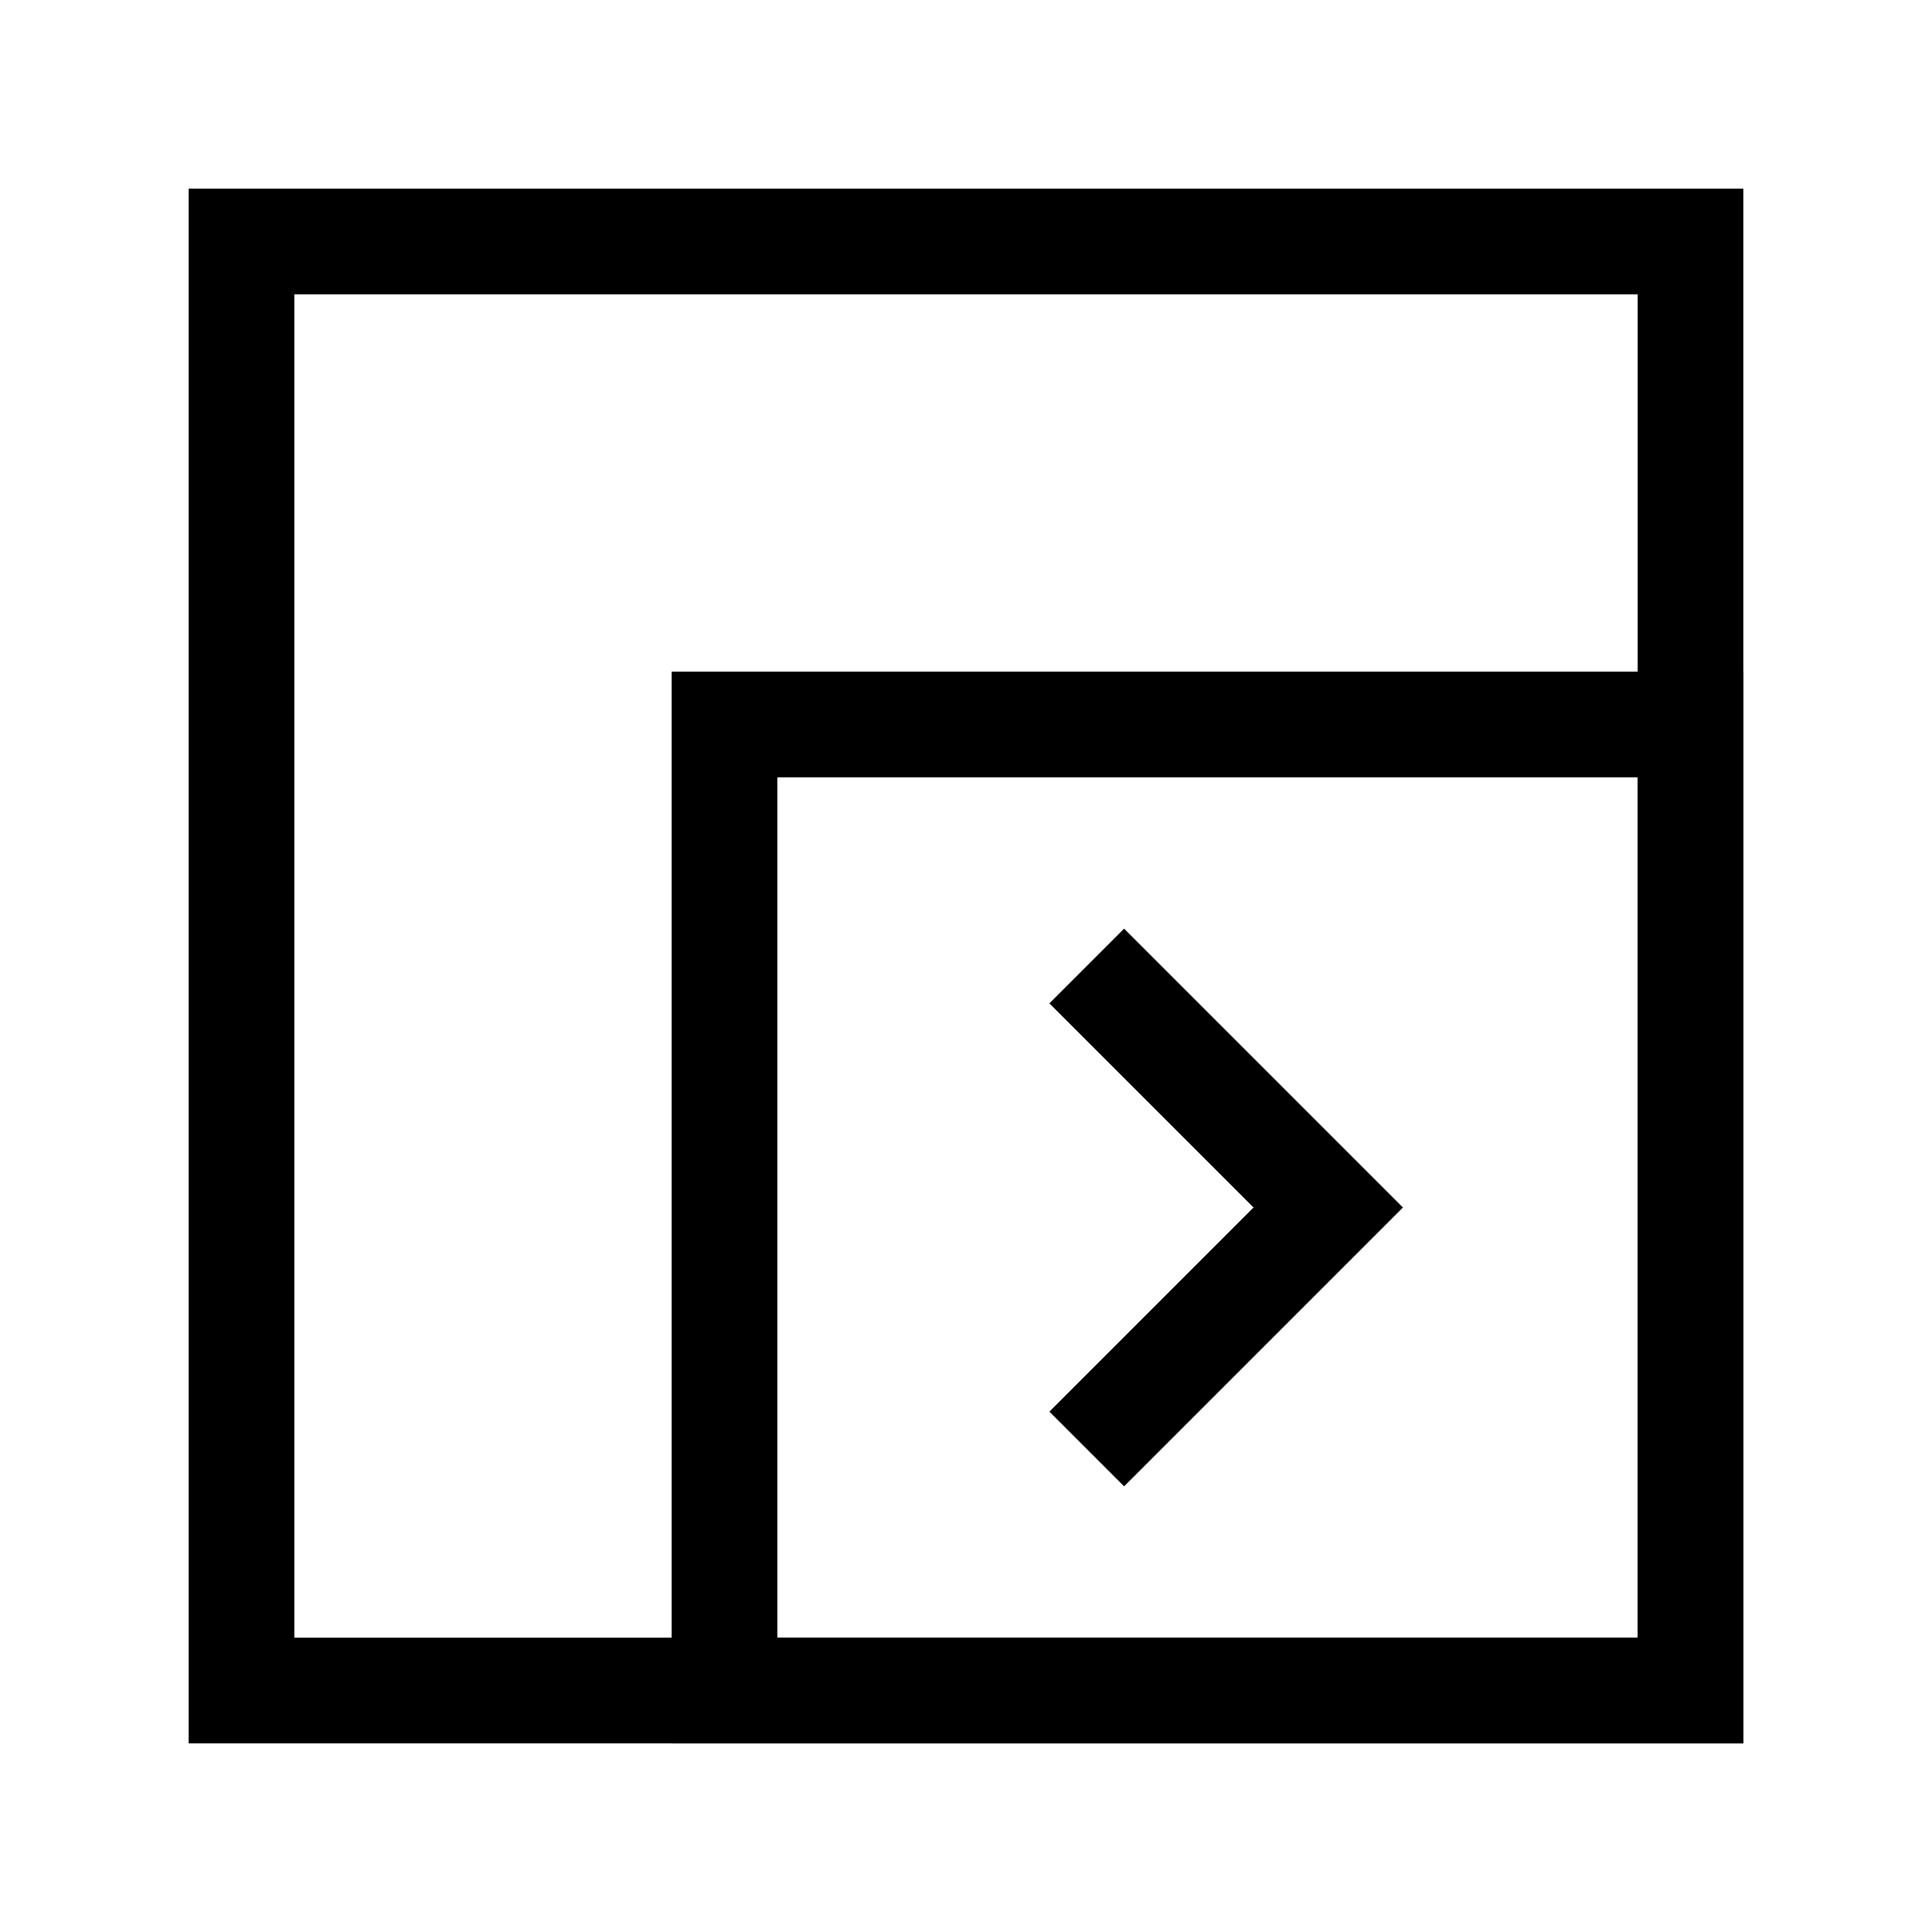
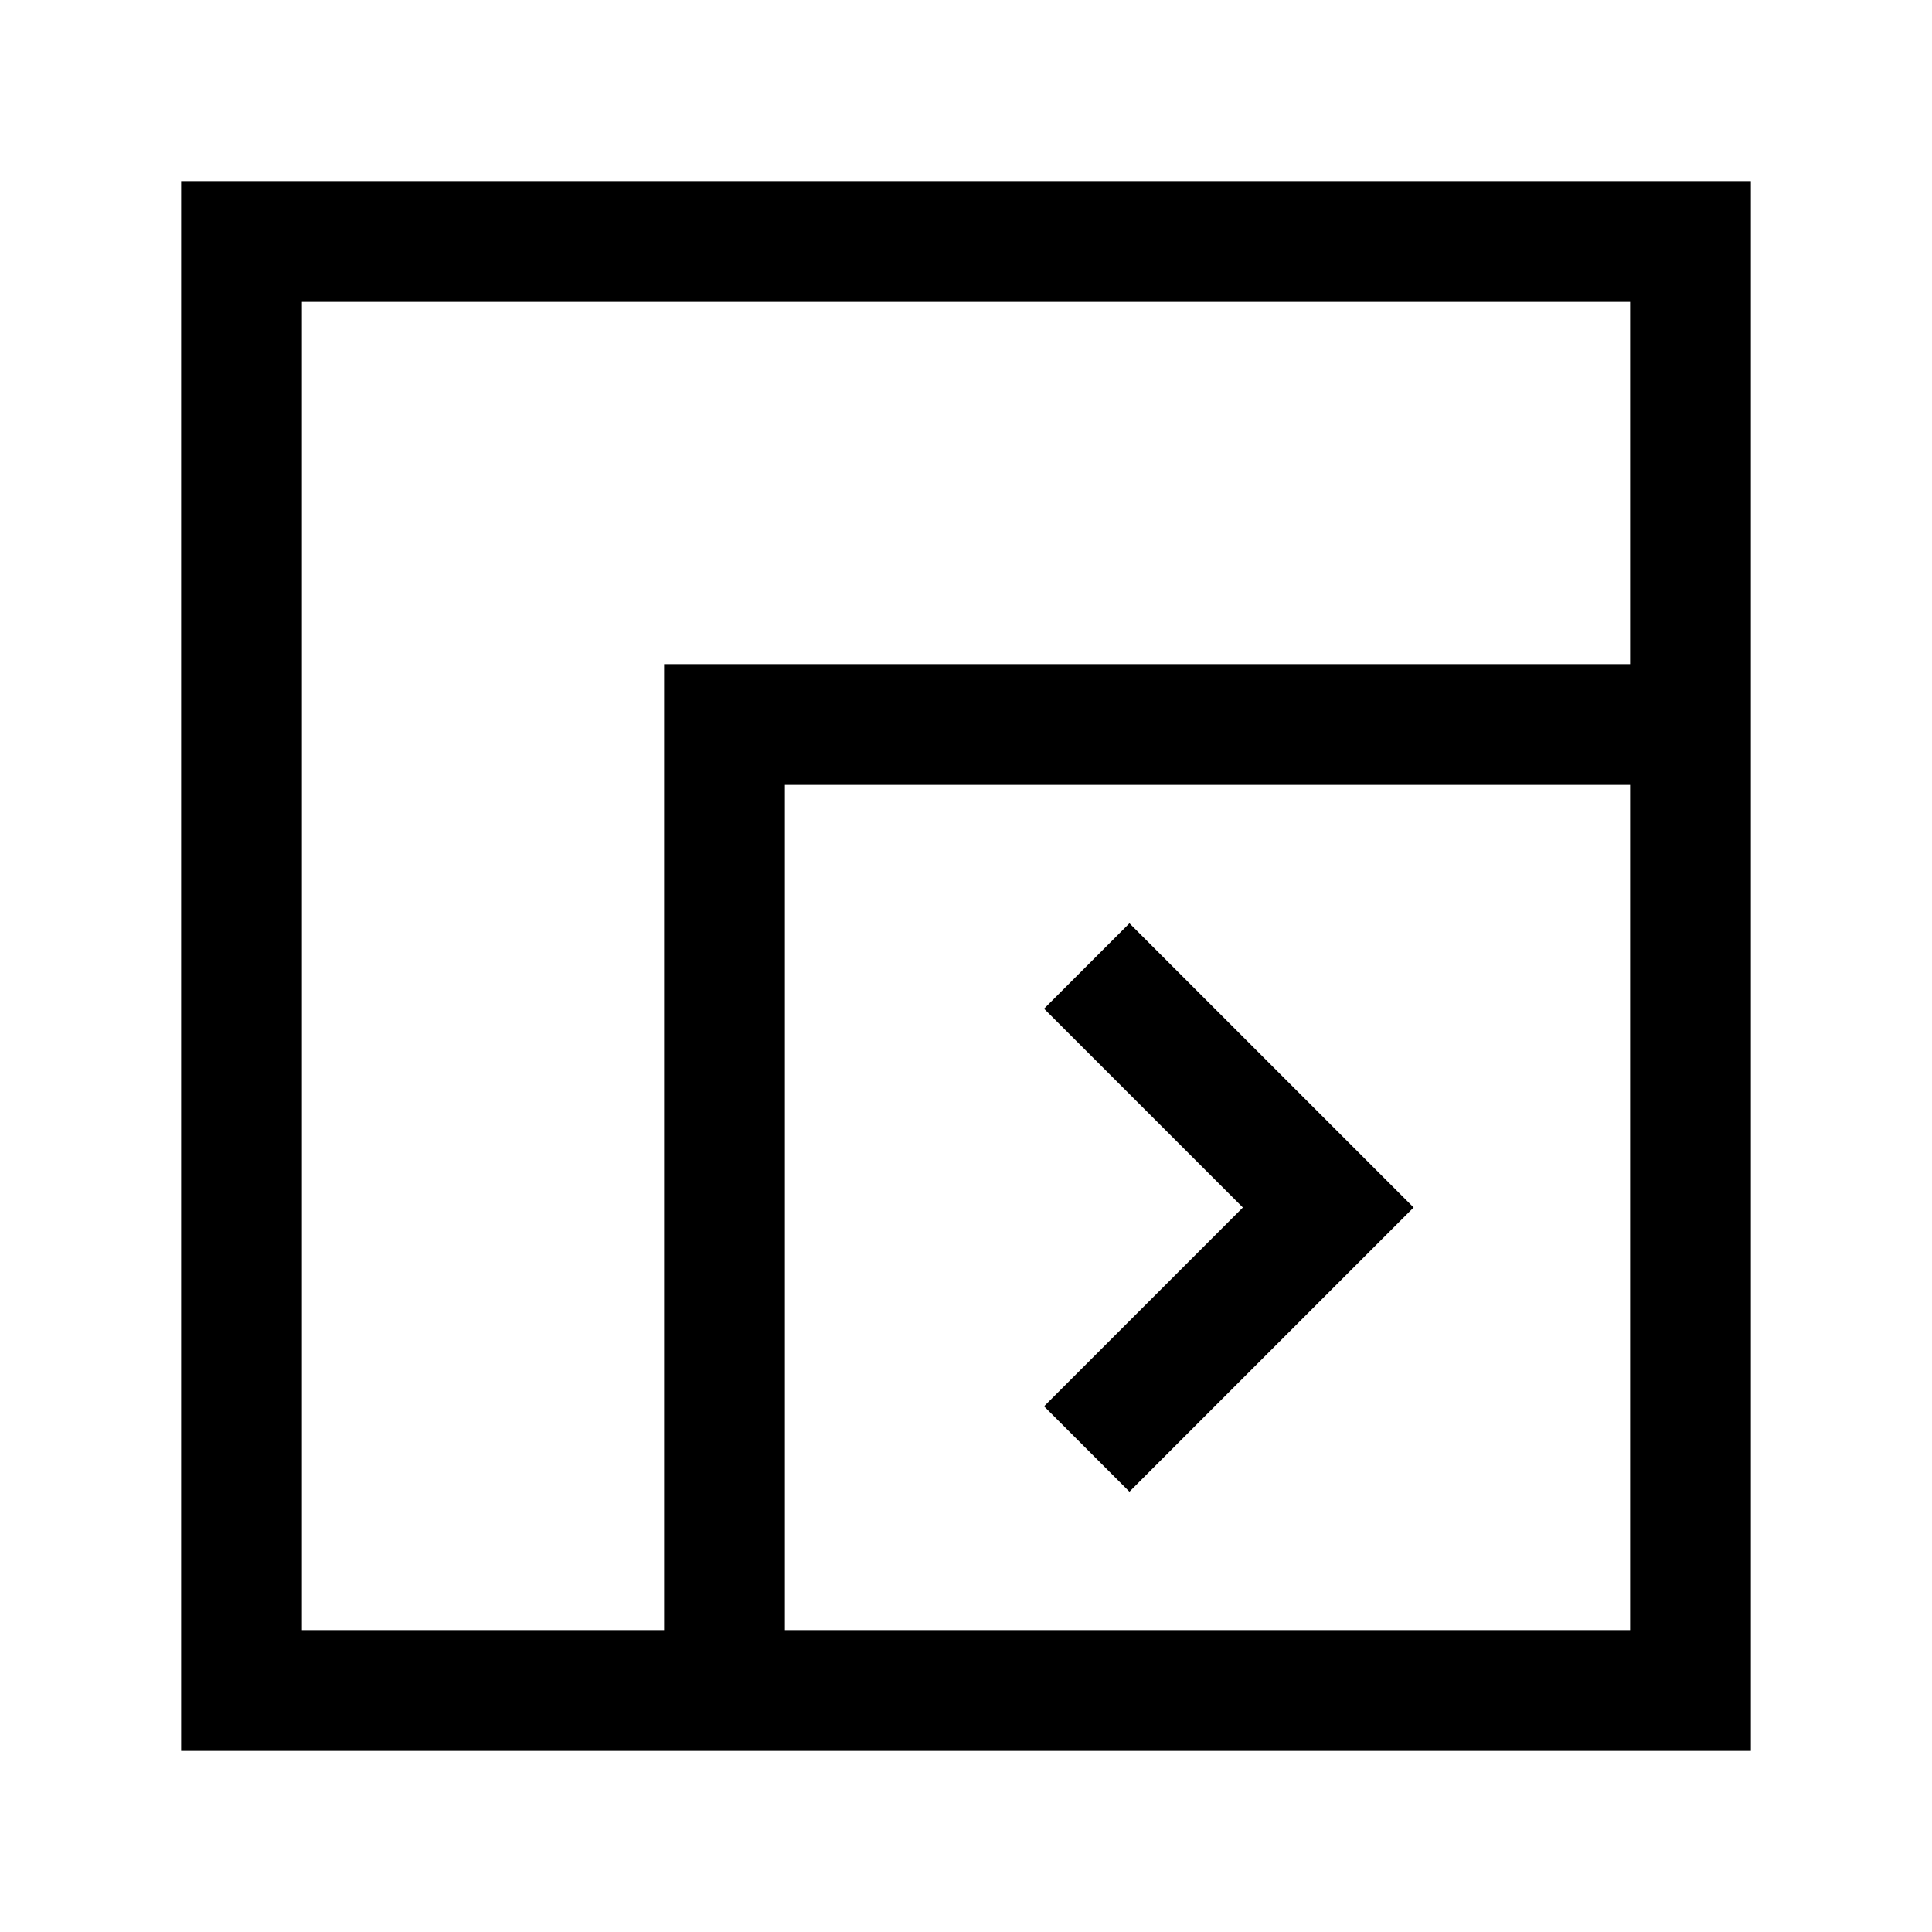
- <svg xmlns="http://www.w3.org/2000/svg" viewBox="0 0 512 512">
-   <path fill="none" stroke="#000" stroke-width="28" stroke-miterlimit="10" d="M288 256l64 64-64 64" />
-   <path fill="none" stroke="#000" stroke-width="28" stroke-miterlimit="10" d="M64 64h384v384H64z" />
-   <path fill="none" stroke="#000" stroke-width="28" stroke-miterlimit="10" d="M192 192h256v256H192z" />
+ <svg xmlns="http://www.w3.org/2000/svg" id="Ebene_1" data-name="Ebene 1" viewBox="0 0 64 64">
+   <rect x="8" y="8" width="48" height="48" style="fill:none;stroke:#000;stroke-miterlimit:10;stroke-width:4px" />
+   <polyline points="24 56 24 24 56 24" style="fill:none;stroke:#000;stroke-miterlimit:10;stroke-width:4px" />
+   <polyline points="36 48 44 40 36 32" style="fill:none;stroke:#000;stroke-miterlimit:10;stroke-width:4px" />
</svg>
